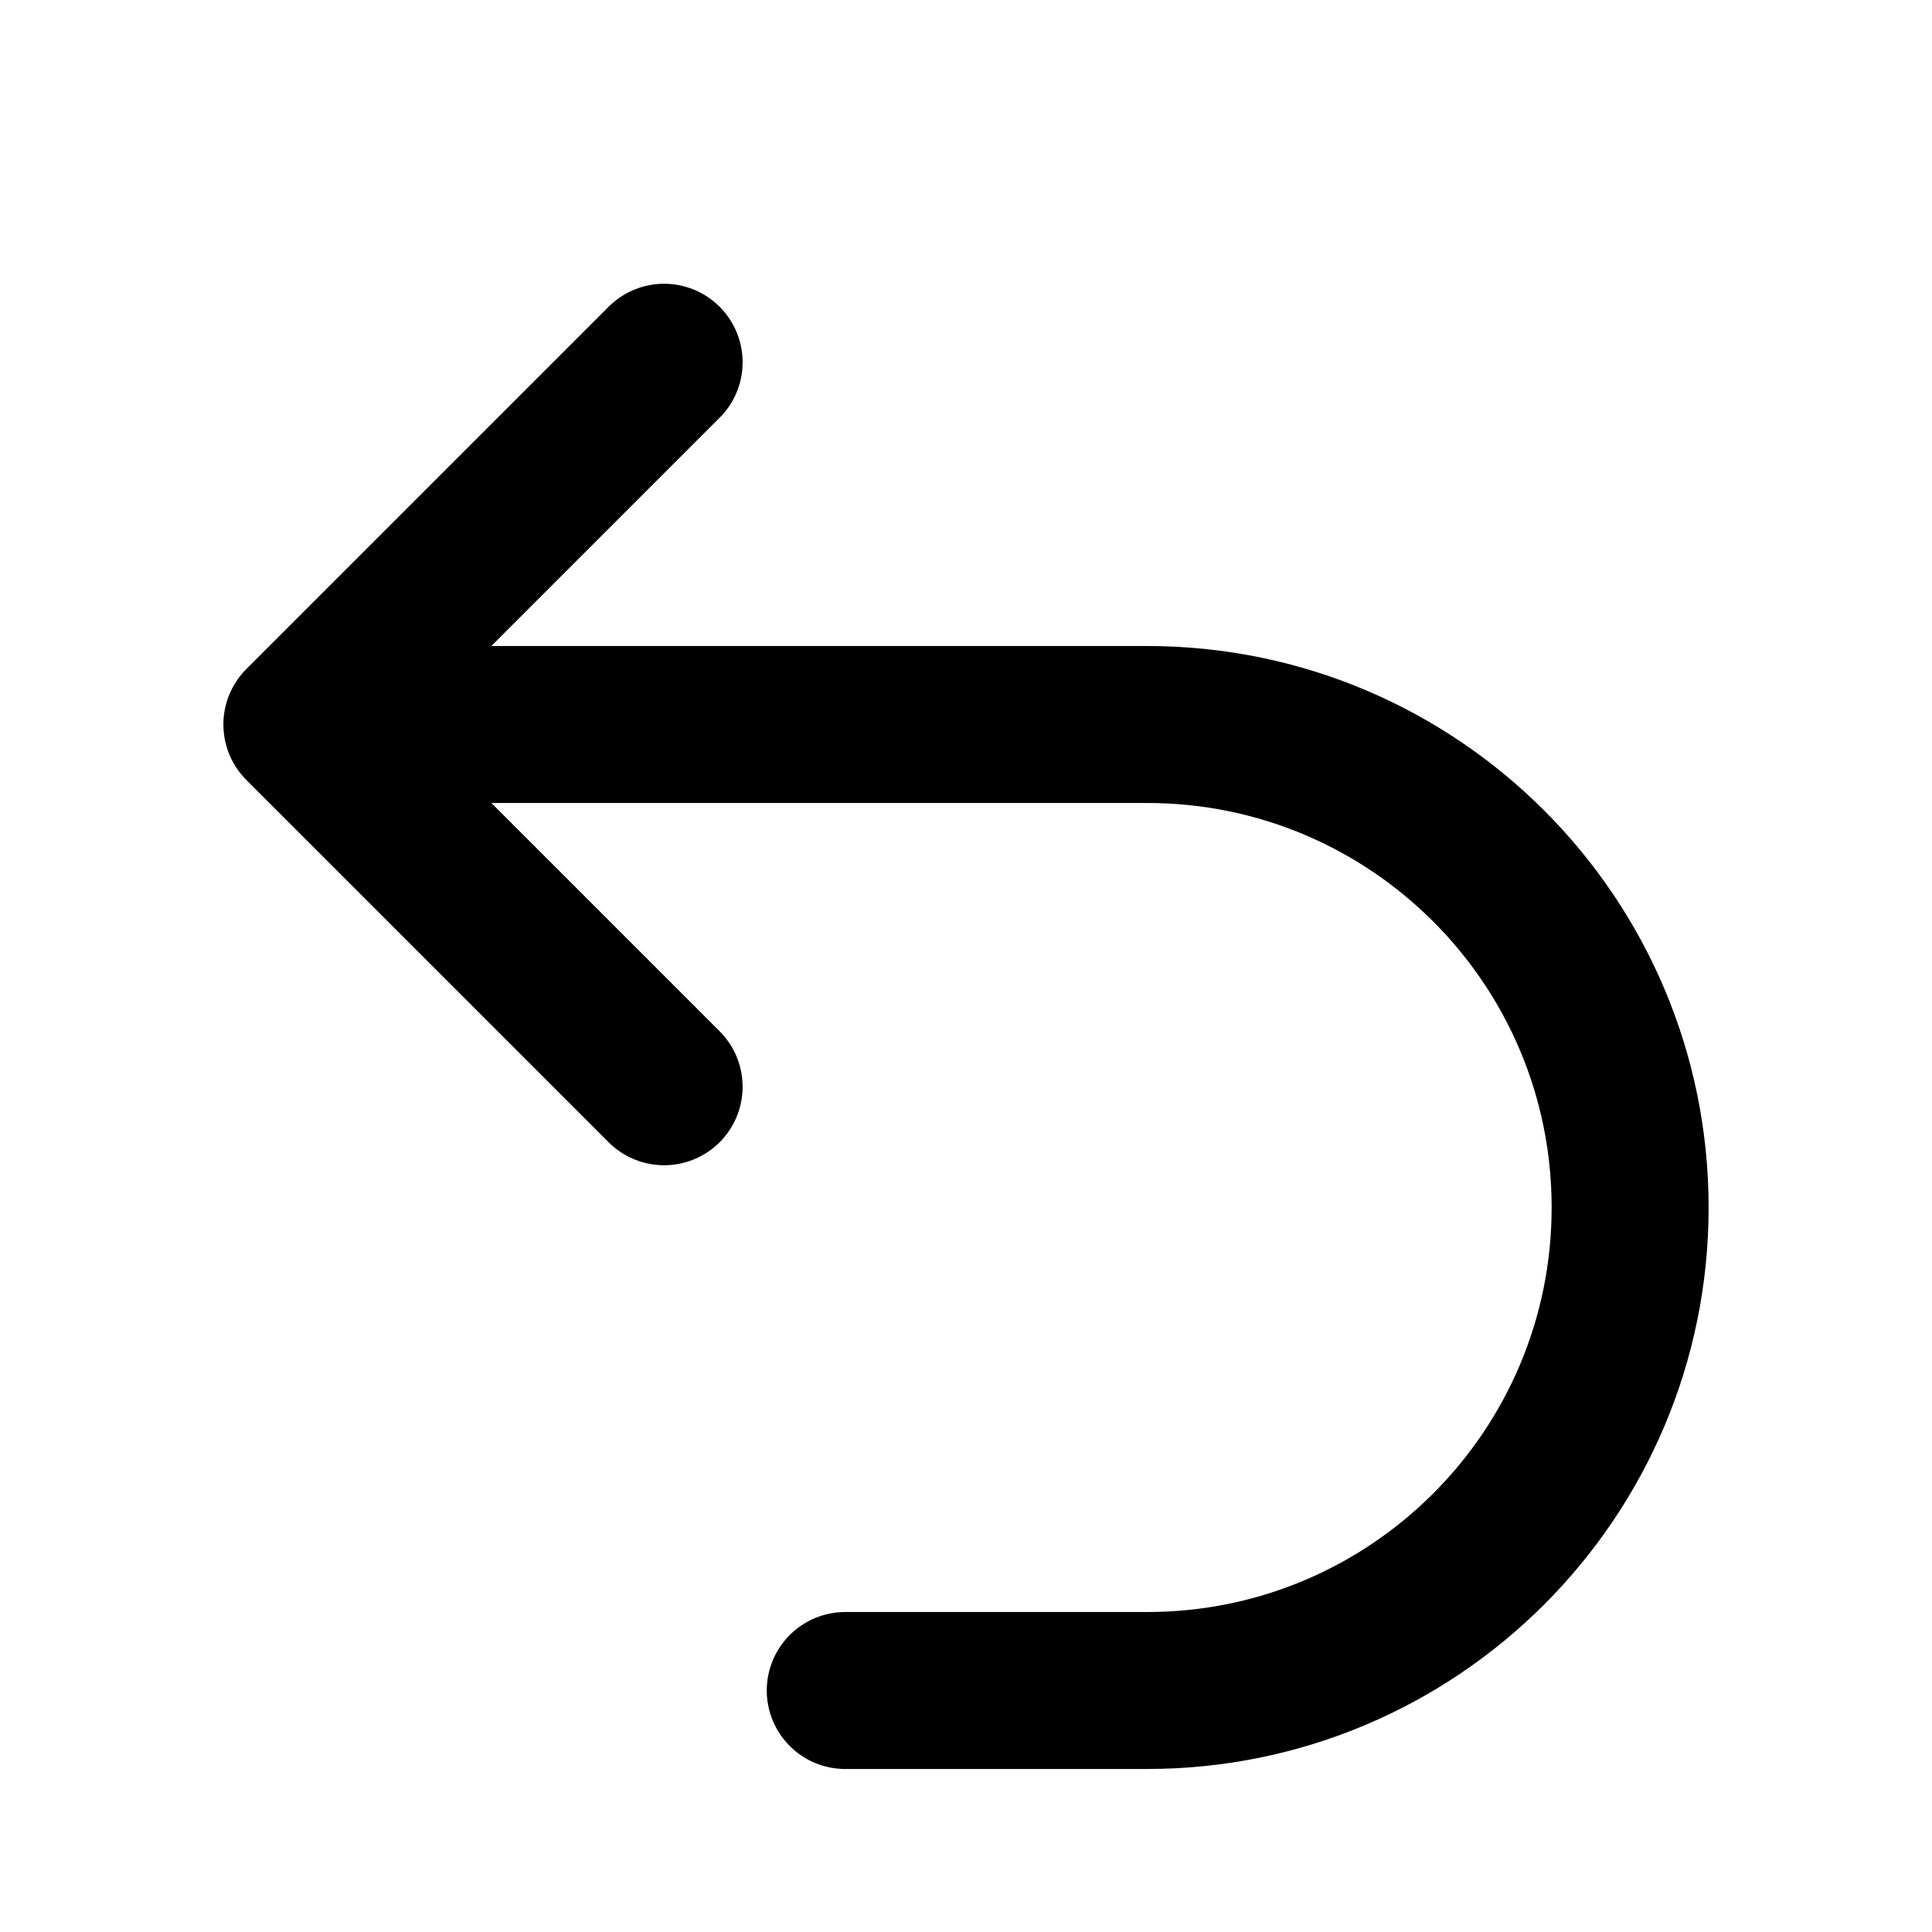
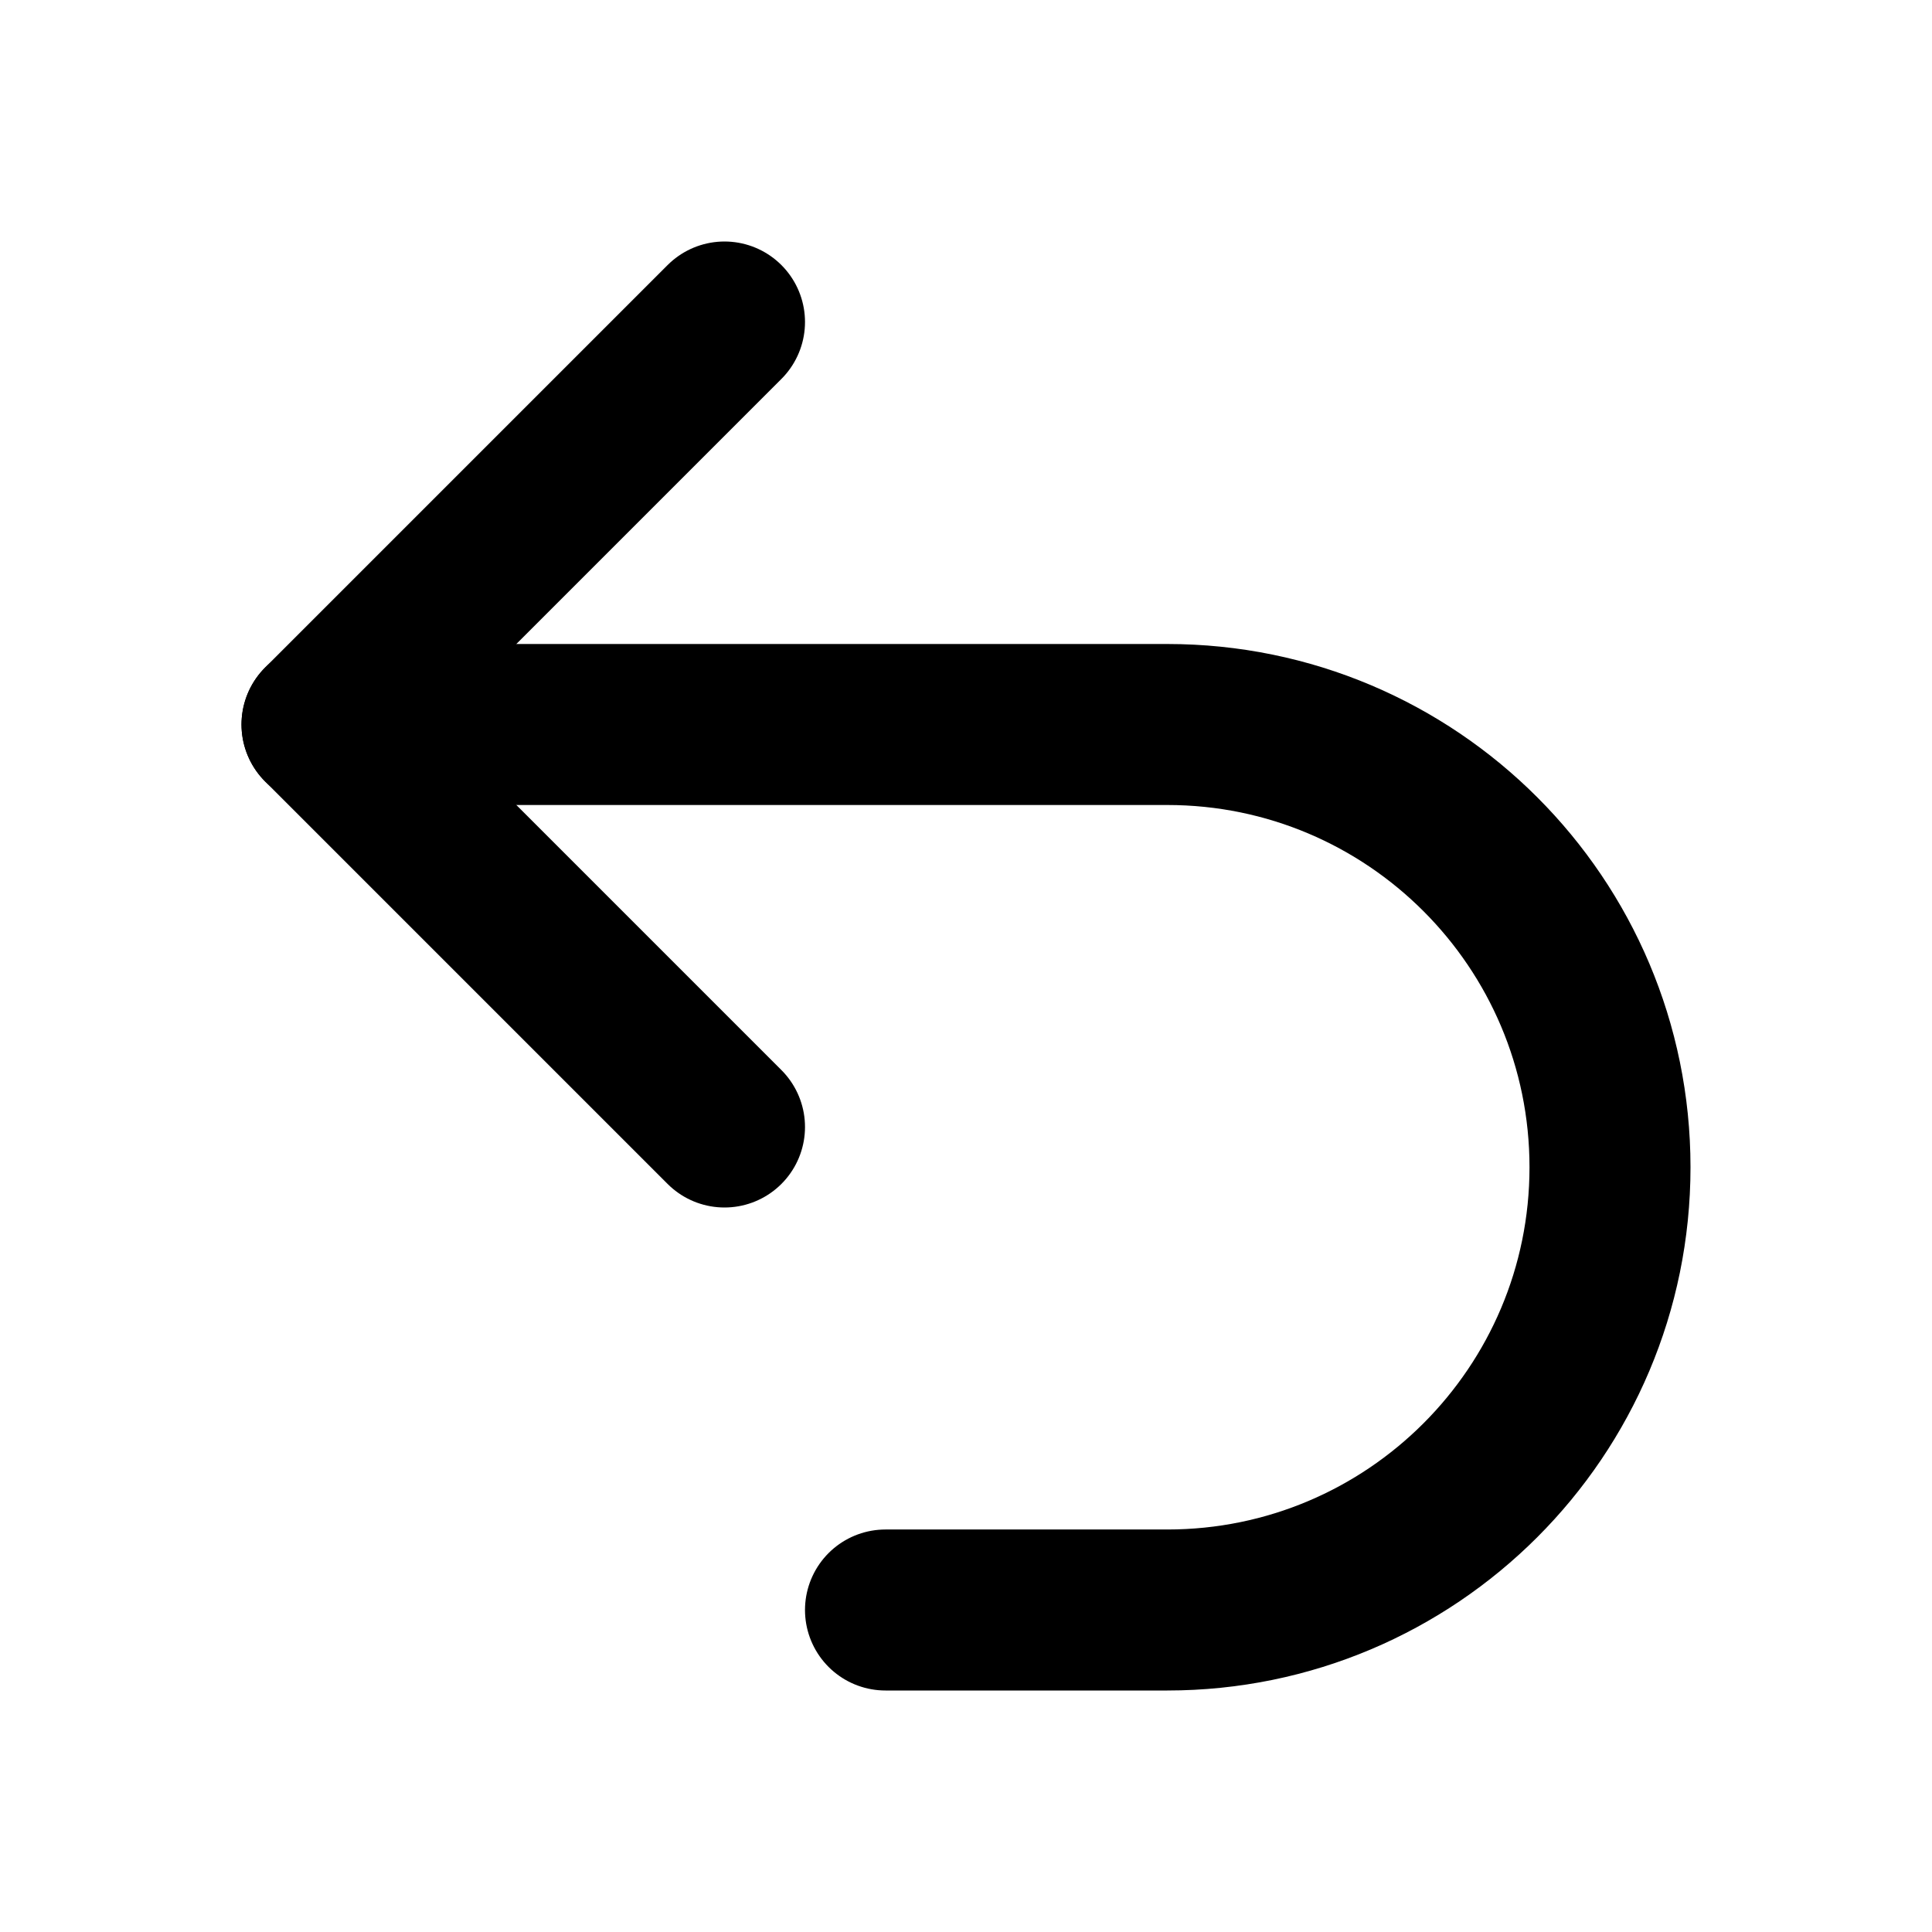
- <svg xmlns="http://www.w3.org/2000/svg" width="16" height="16" viewBox="0 0 16 16" fill="none" stroke="#000" stroke-width="1.3" stroke-linecap="round" stroke-linejoin="round">
-   <path d="M5.5 3L2.5 6l3 3M2.5 6h7a4 4 0 010 8H7" />
+ <svg xmlns="http://www.w3.org/2000/svg" width="24" height="24" viewBox="0 0 24 24" fill="none" stroke="#000" stroke-width="2" stroke-linecap="round" stroke-linejoin="round">
+   <path d="M9 14 4 9l5-5" />
+   <path d="M4 9h10.5a5.5 5.5 0 0 1 5.5 5.5a5.5 5.5 0 0 1-5.5 5.5H11" />
</svg>
